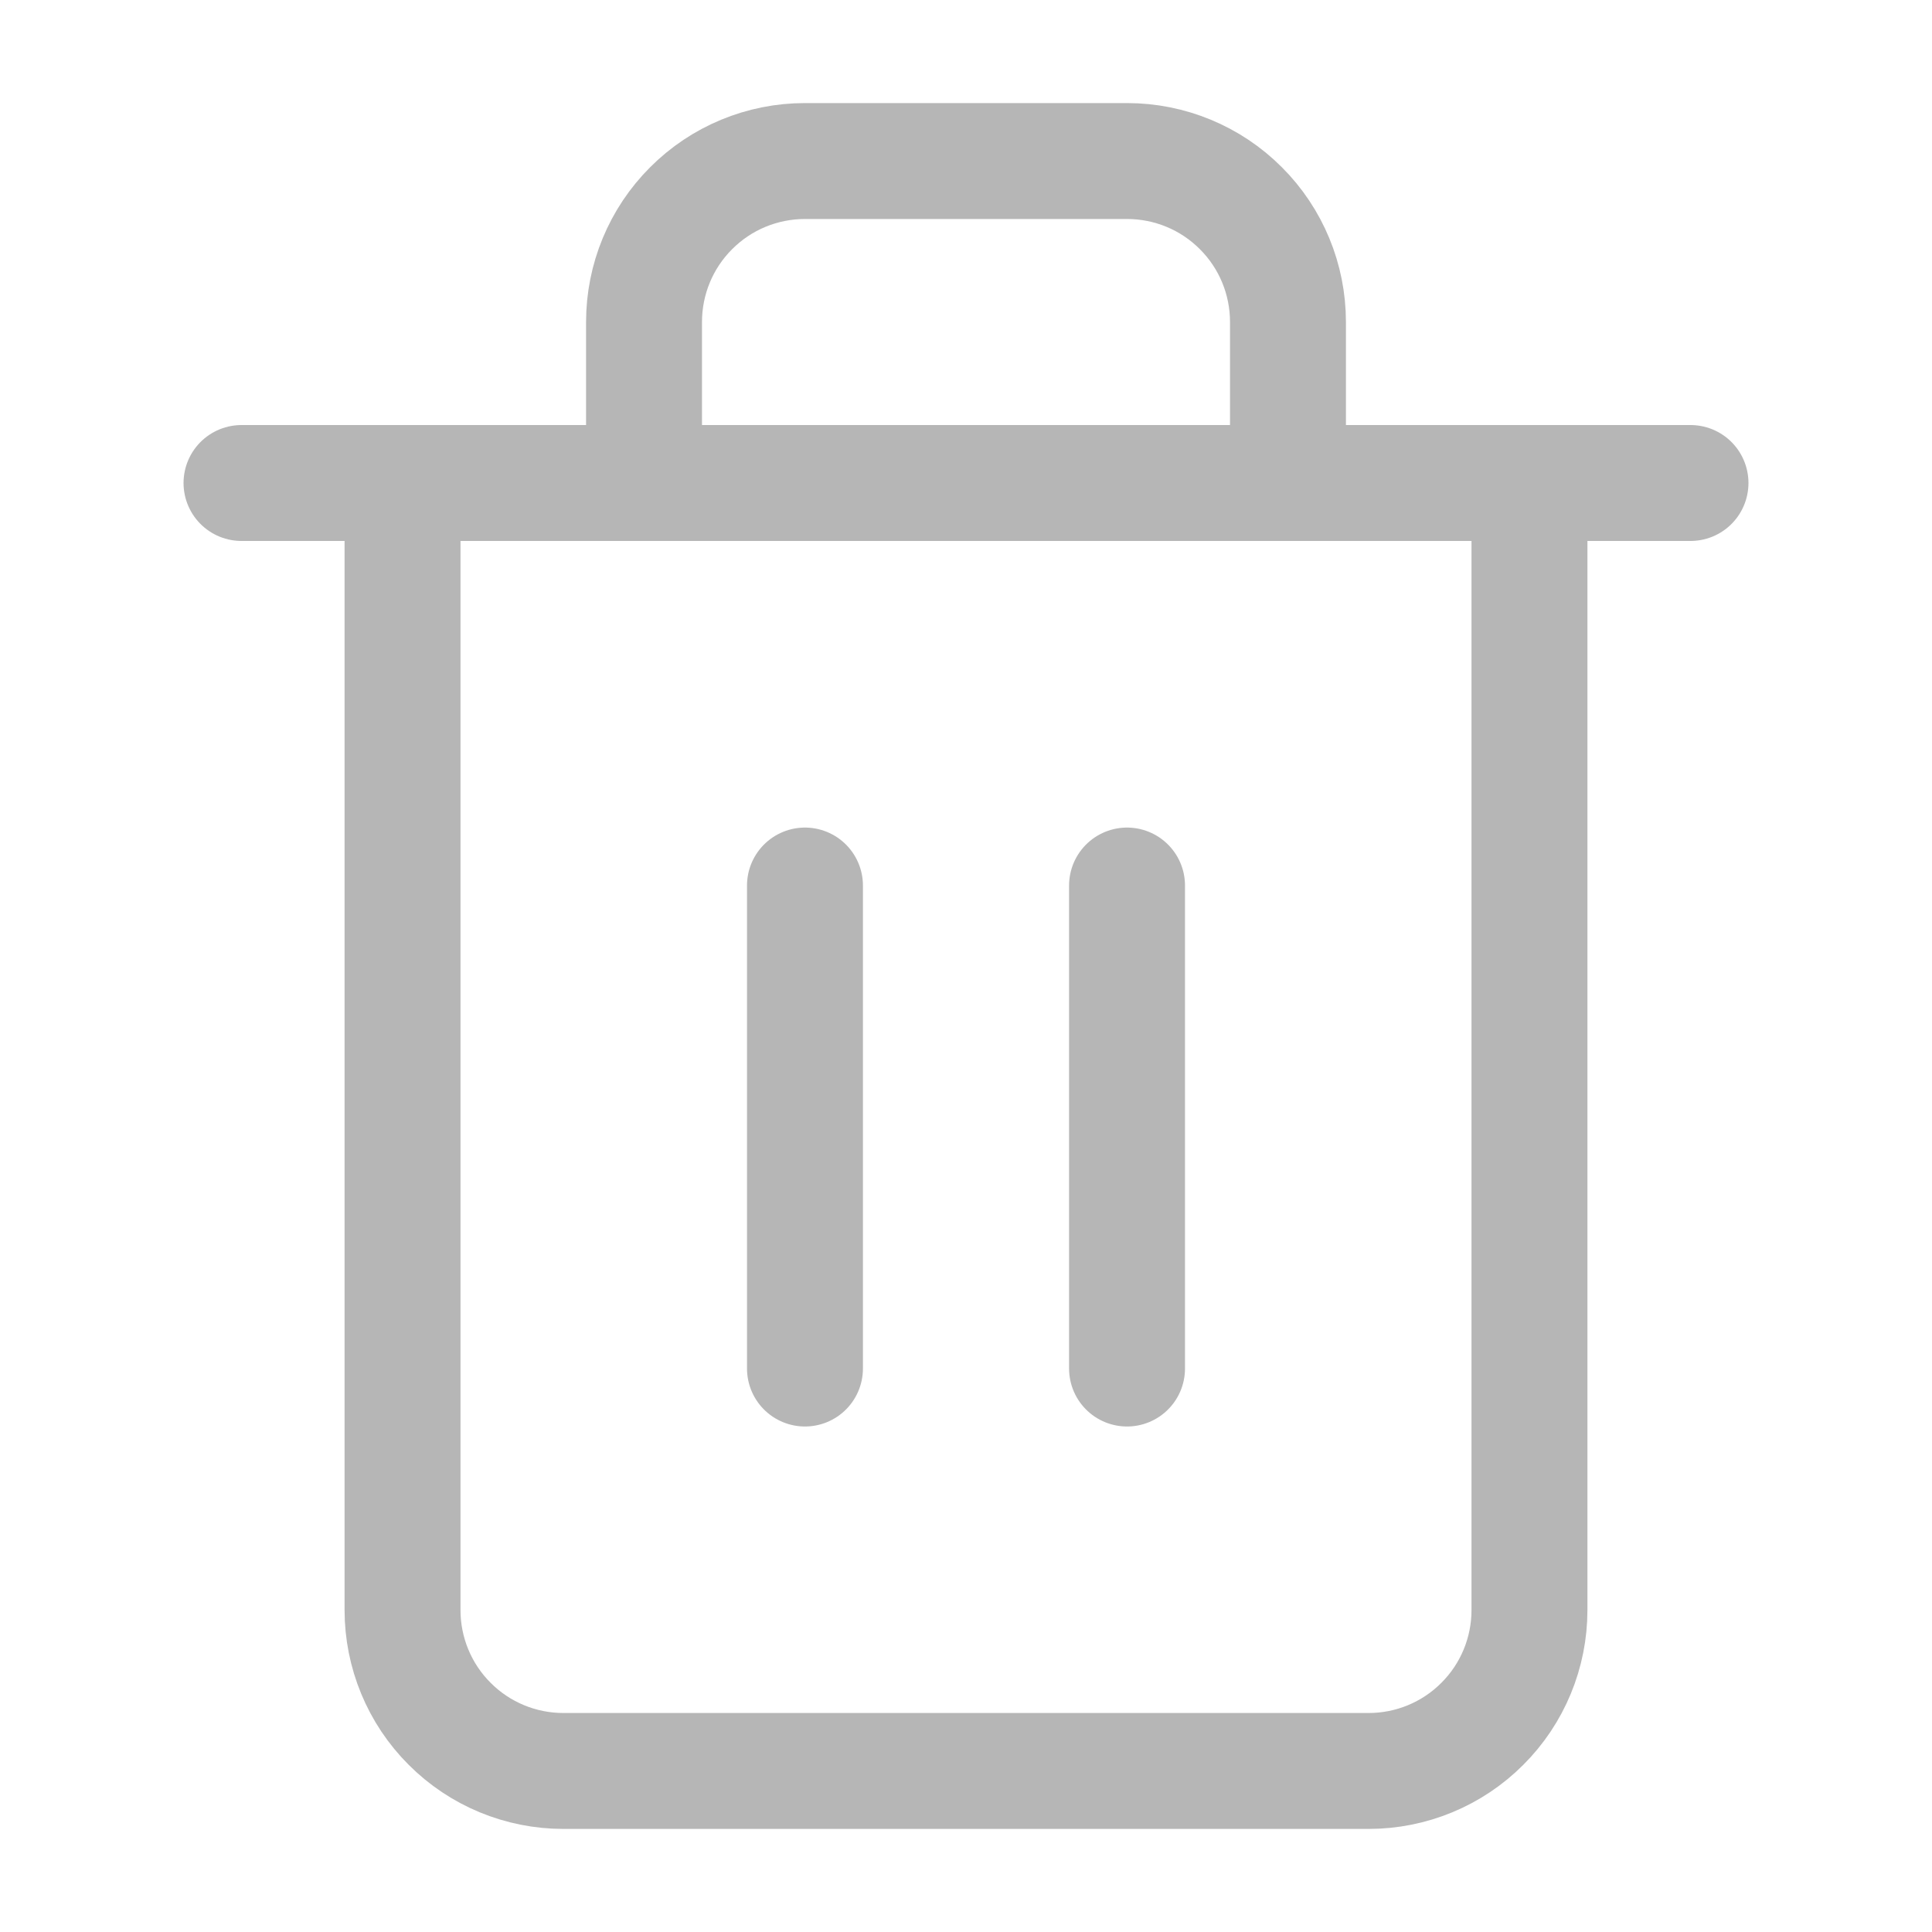
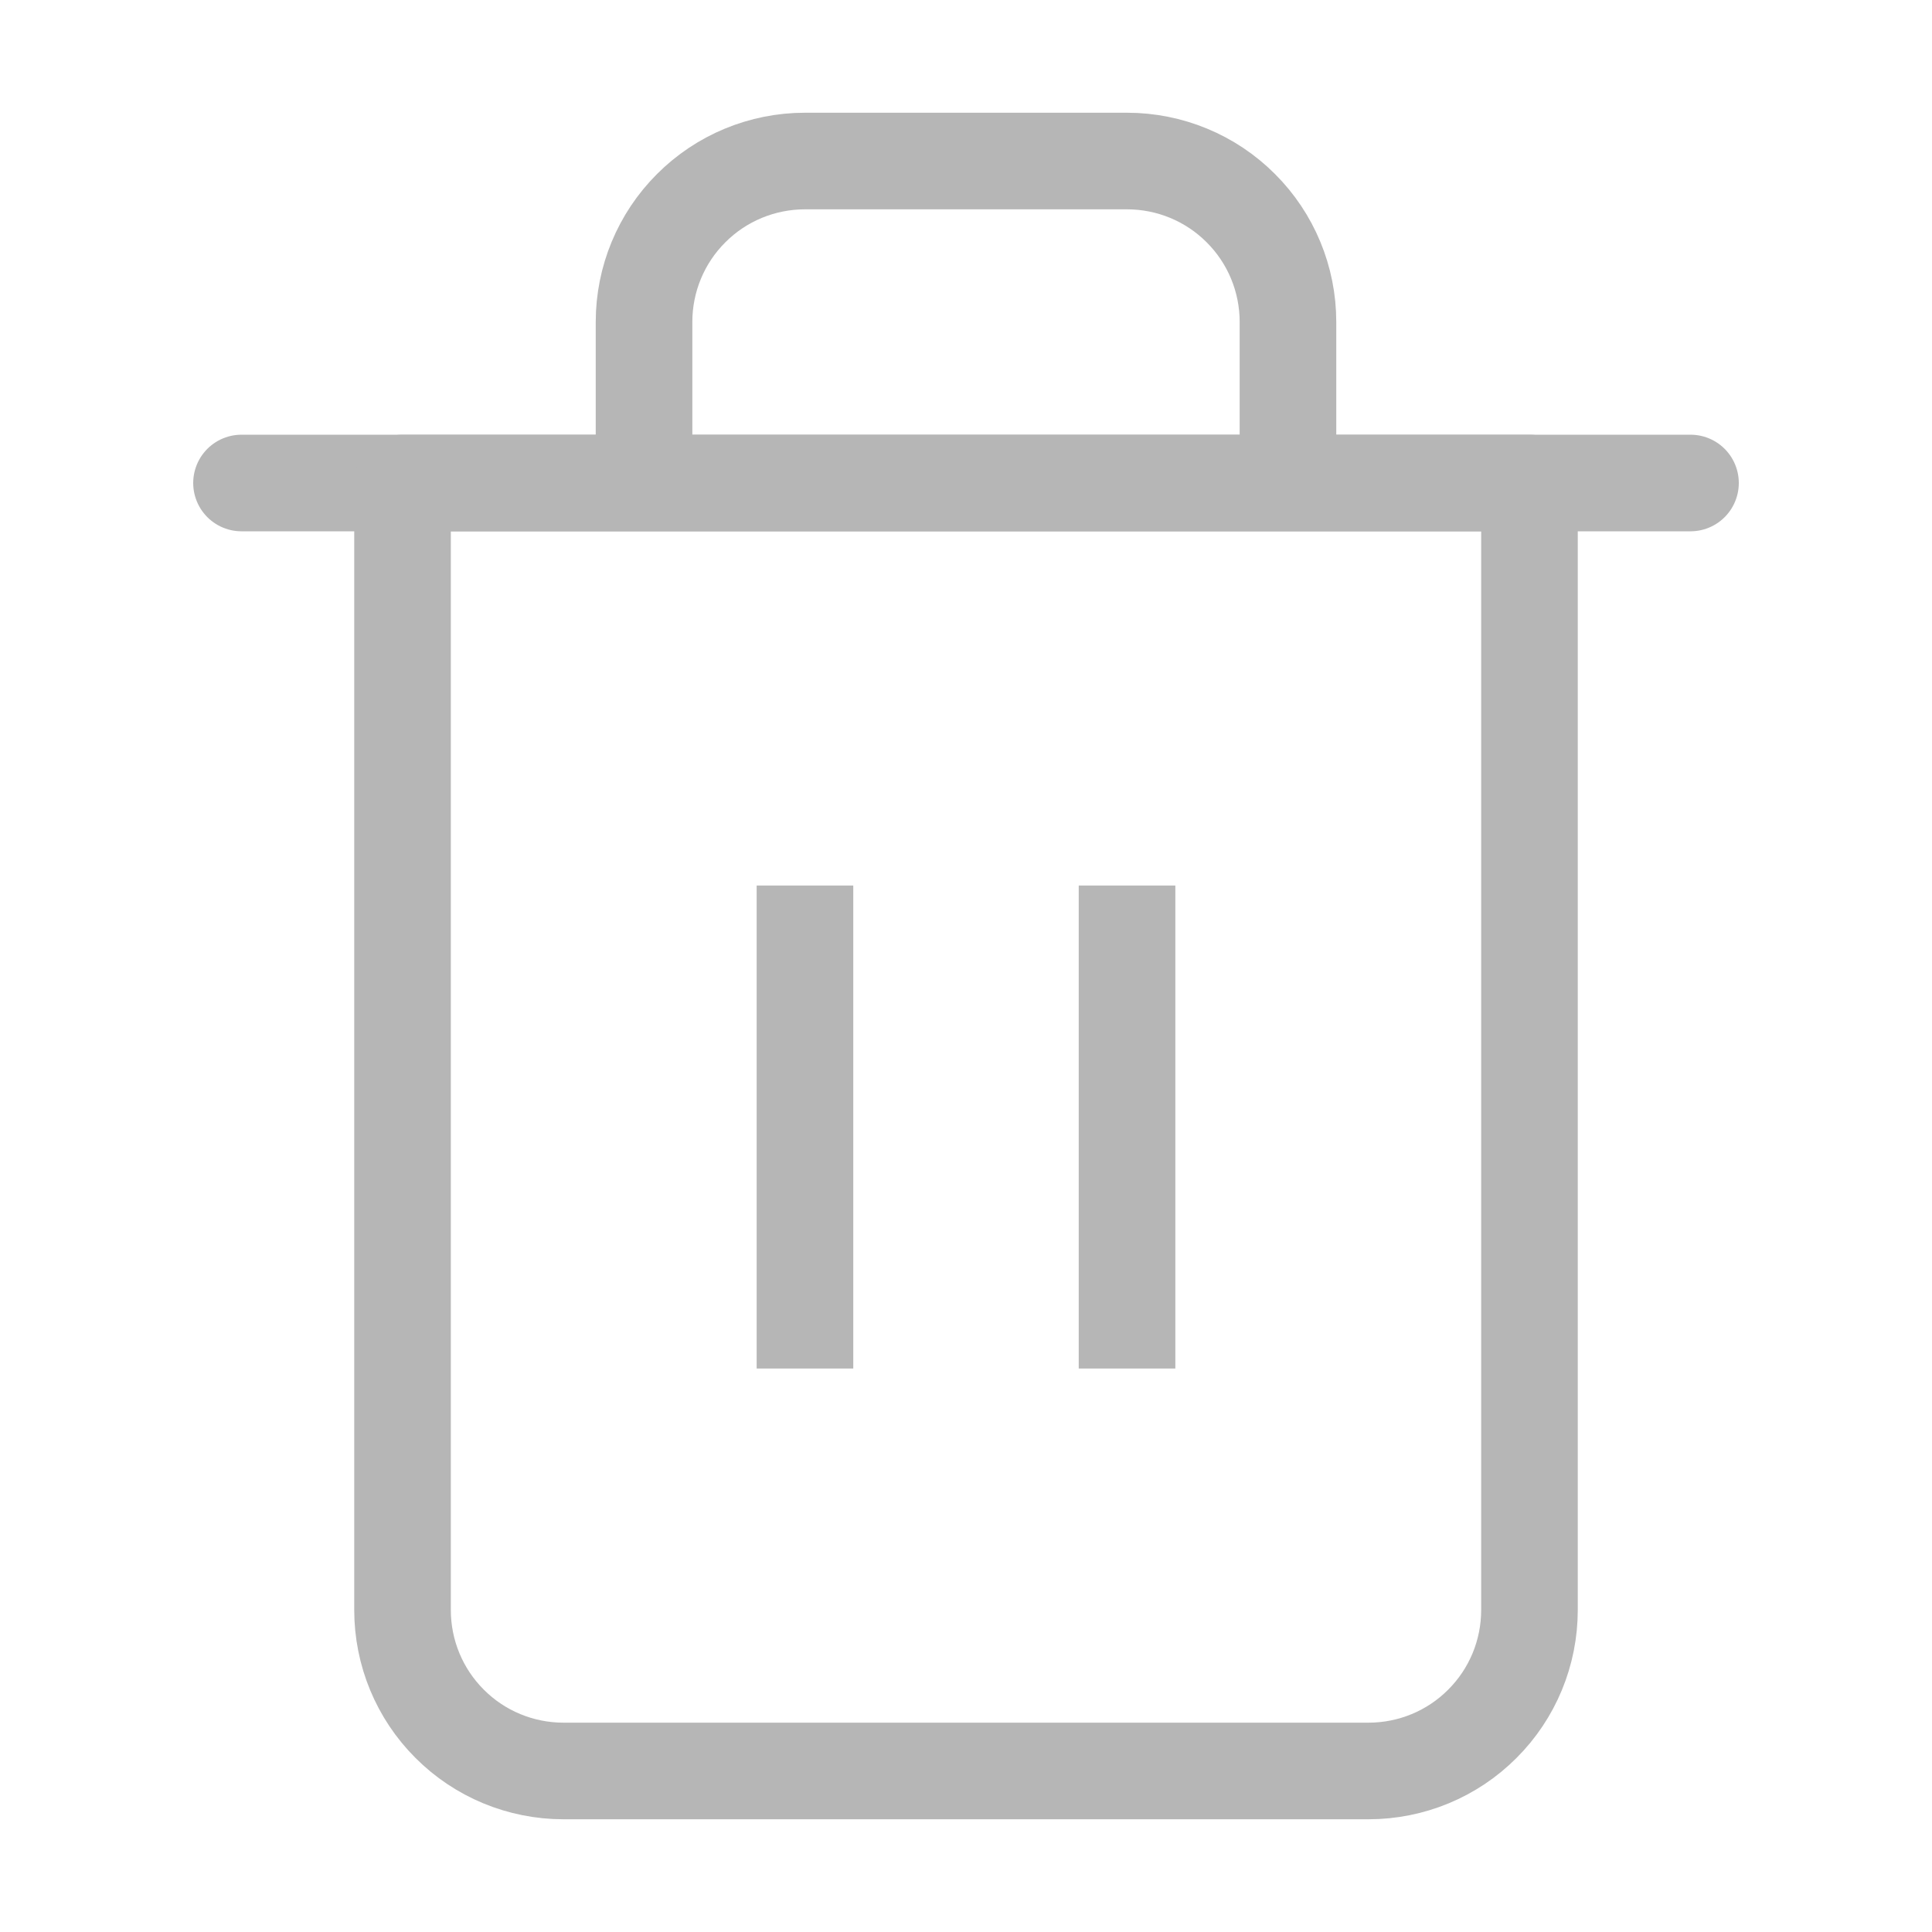
<svg xmlns="http://www.w3.org/2000/svg" width="20" height="20" viewBox="0 0 20 20" fill="none">
-   <path d="M2.5 5H4.167H17.5" stroke="#B6B6B6" stroke-width="1.2" stroke-linecap="round" stroke-linejoin="round" />
-   <path d="M6.667 5V3.333C6.667 2.891 6.842 2.467 7.155 2.155C7.467 1.842 7.891 1.667 8.333 1.667H11.667C12.109 1.667 12.533 1.842 12.845 2.155C13.158 2.467 13.333 2.891 13.333 3.333V5M15.833 5V16.667C15.833 17.109 15.658 17.533 15.345 17.845C15.033 18.158 14.609 18.333 14.167 18.333H5.833C5.391 18.333 4.967 18.158 4.655 17.845C4.342 17.533 4.167 17.109 4.167 16.667V5H15.833Z" stroke="#B6B6B6" stroke-width="1.2" stroke-linecap="round" stroke-linejoin="round" />
-   <path d="M8.333 9.167V14.167" stroke="#B6B6B6" stroke-width="1.2" stroke-linecap="round" stroke-linejoin="round" />
-   <path d="M11.667 9.167V14.167" stroke="#B6B6B6" stroke-width="1.2" stroke-linecap="round" stroke-linejoin="round" />
+   <path d="M2.5 5H4.167H17.5" stroke="#B6B6B6" strokeWidth="1.2" stroke-linecap="round" stroke-linejoin="round" />
+   <path d="M6.667 5V3.333C6.667 2.891 6.842 2.467 7.155 2.155C7.467 1.842 7.891 1.667 8.333 1.667H11.667C12.109 1.667 12.533 1.842 12.845 2.155C13.158 2.467 13.333 2.891 13.333 3.333V5M15.833 5V16.667C15.833 17.109 15.658 17.533 15.345 17.845C15.033 18.158 14.609 18.333 14.167 18.333H5.833C5.391 18.333 4.967 18.158 4.655 17.845C4.342 17.533 4.167 17.109 4.167 16.667V5H15.833Z" stroke="#B6B6B6" strokeWidth="1.2" strokeLinecap="round" stroke-linejoin="round" />
+   <path d="M8.333 9.167V14.167" stroke="#B6B6B6" strokeWidth="1.2" strokeLinecap="round" stroke-linejoin="round" />
+   <path d="M11.667 9.167V14.167" stroke="#B6B6B6" strokeWidth="1.2" strokeLinecap="round" stroke-linejoin="round" />
</svg>
